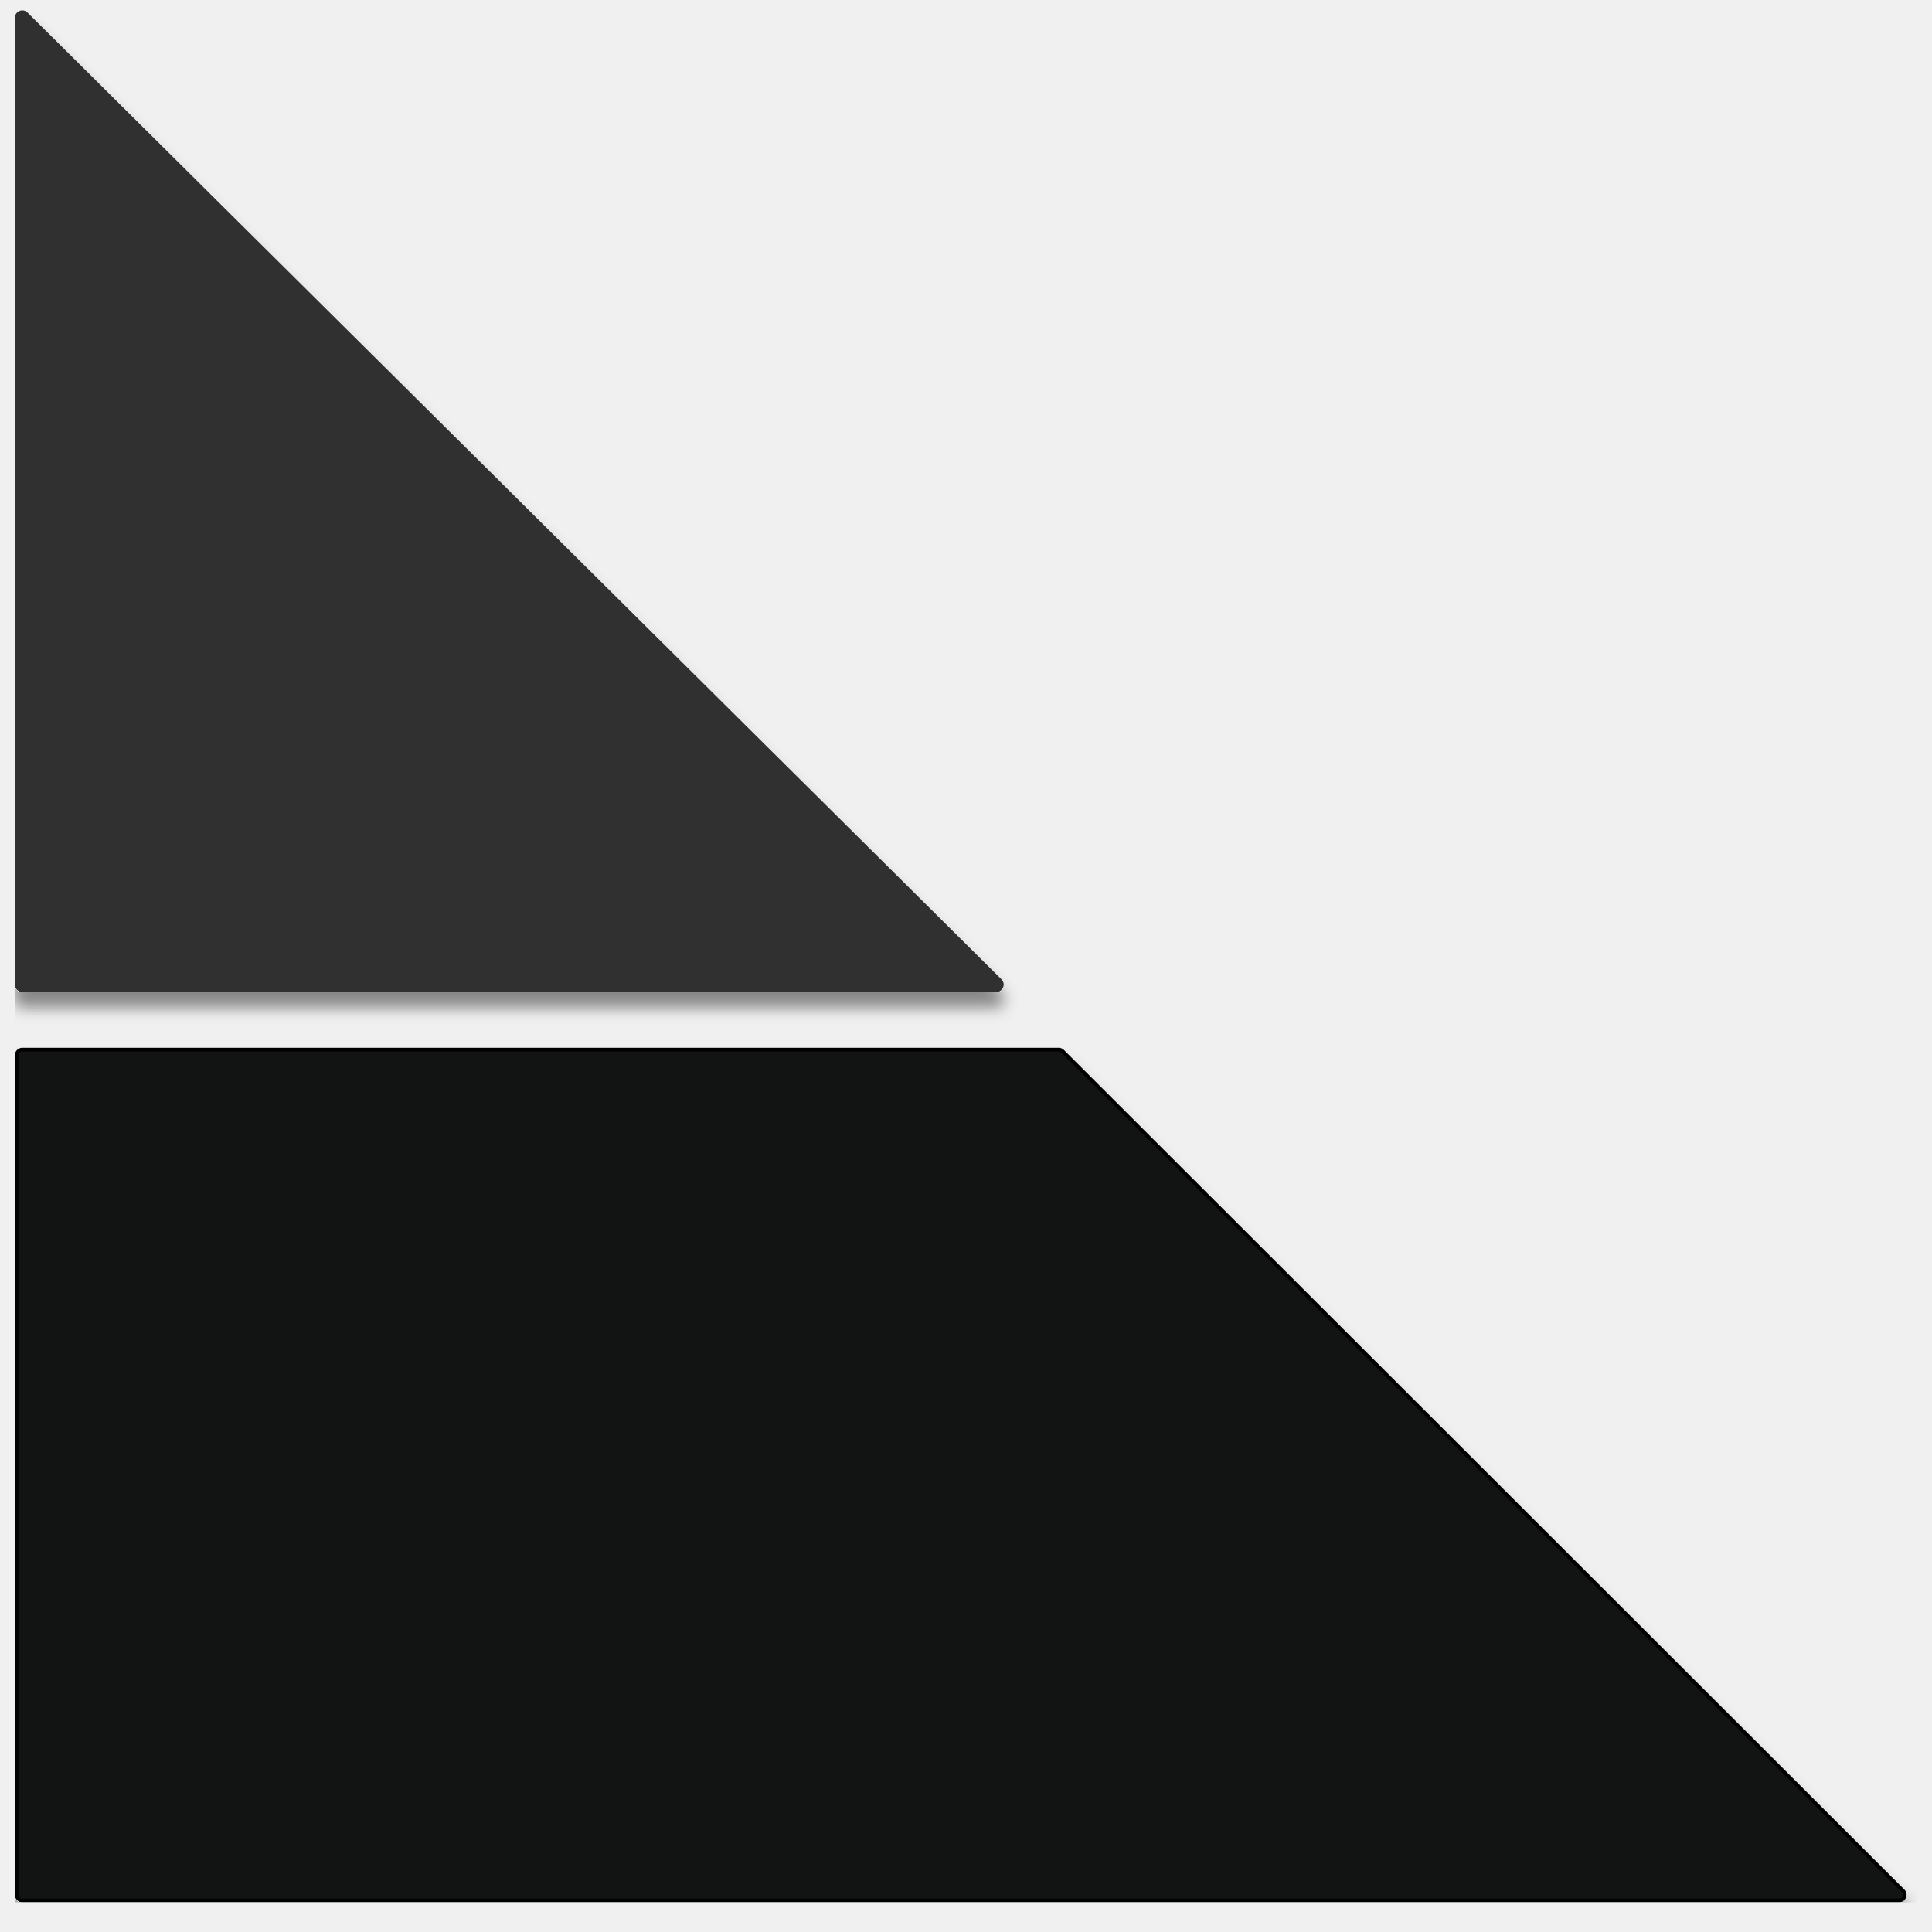
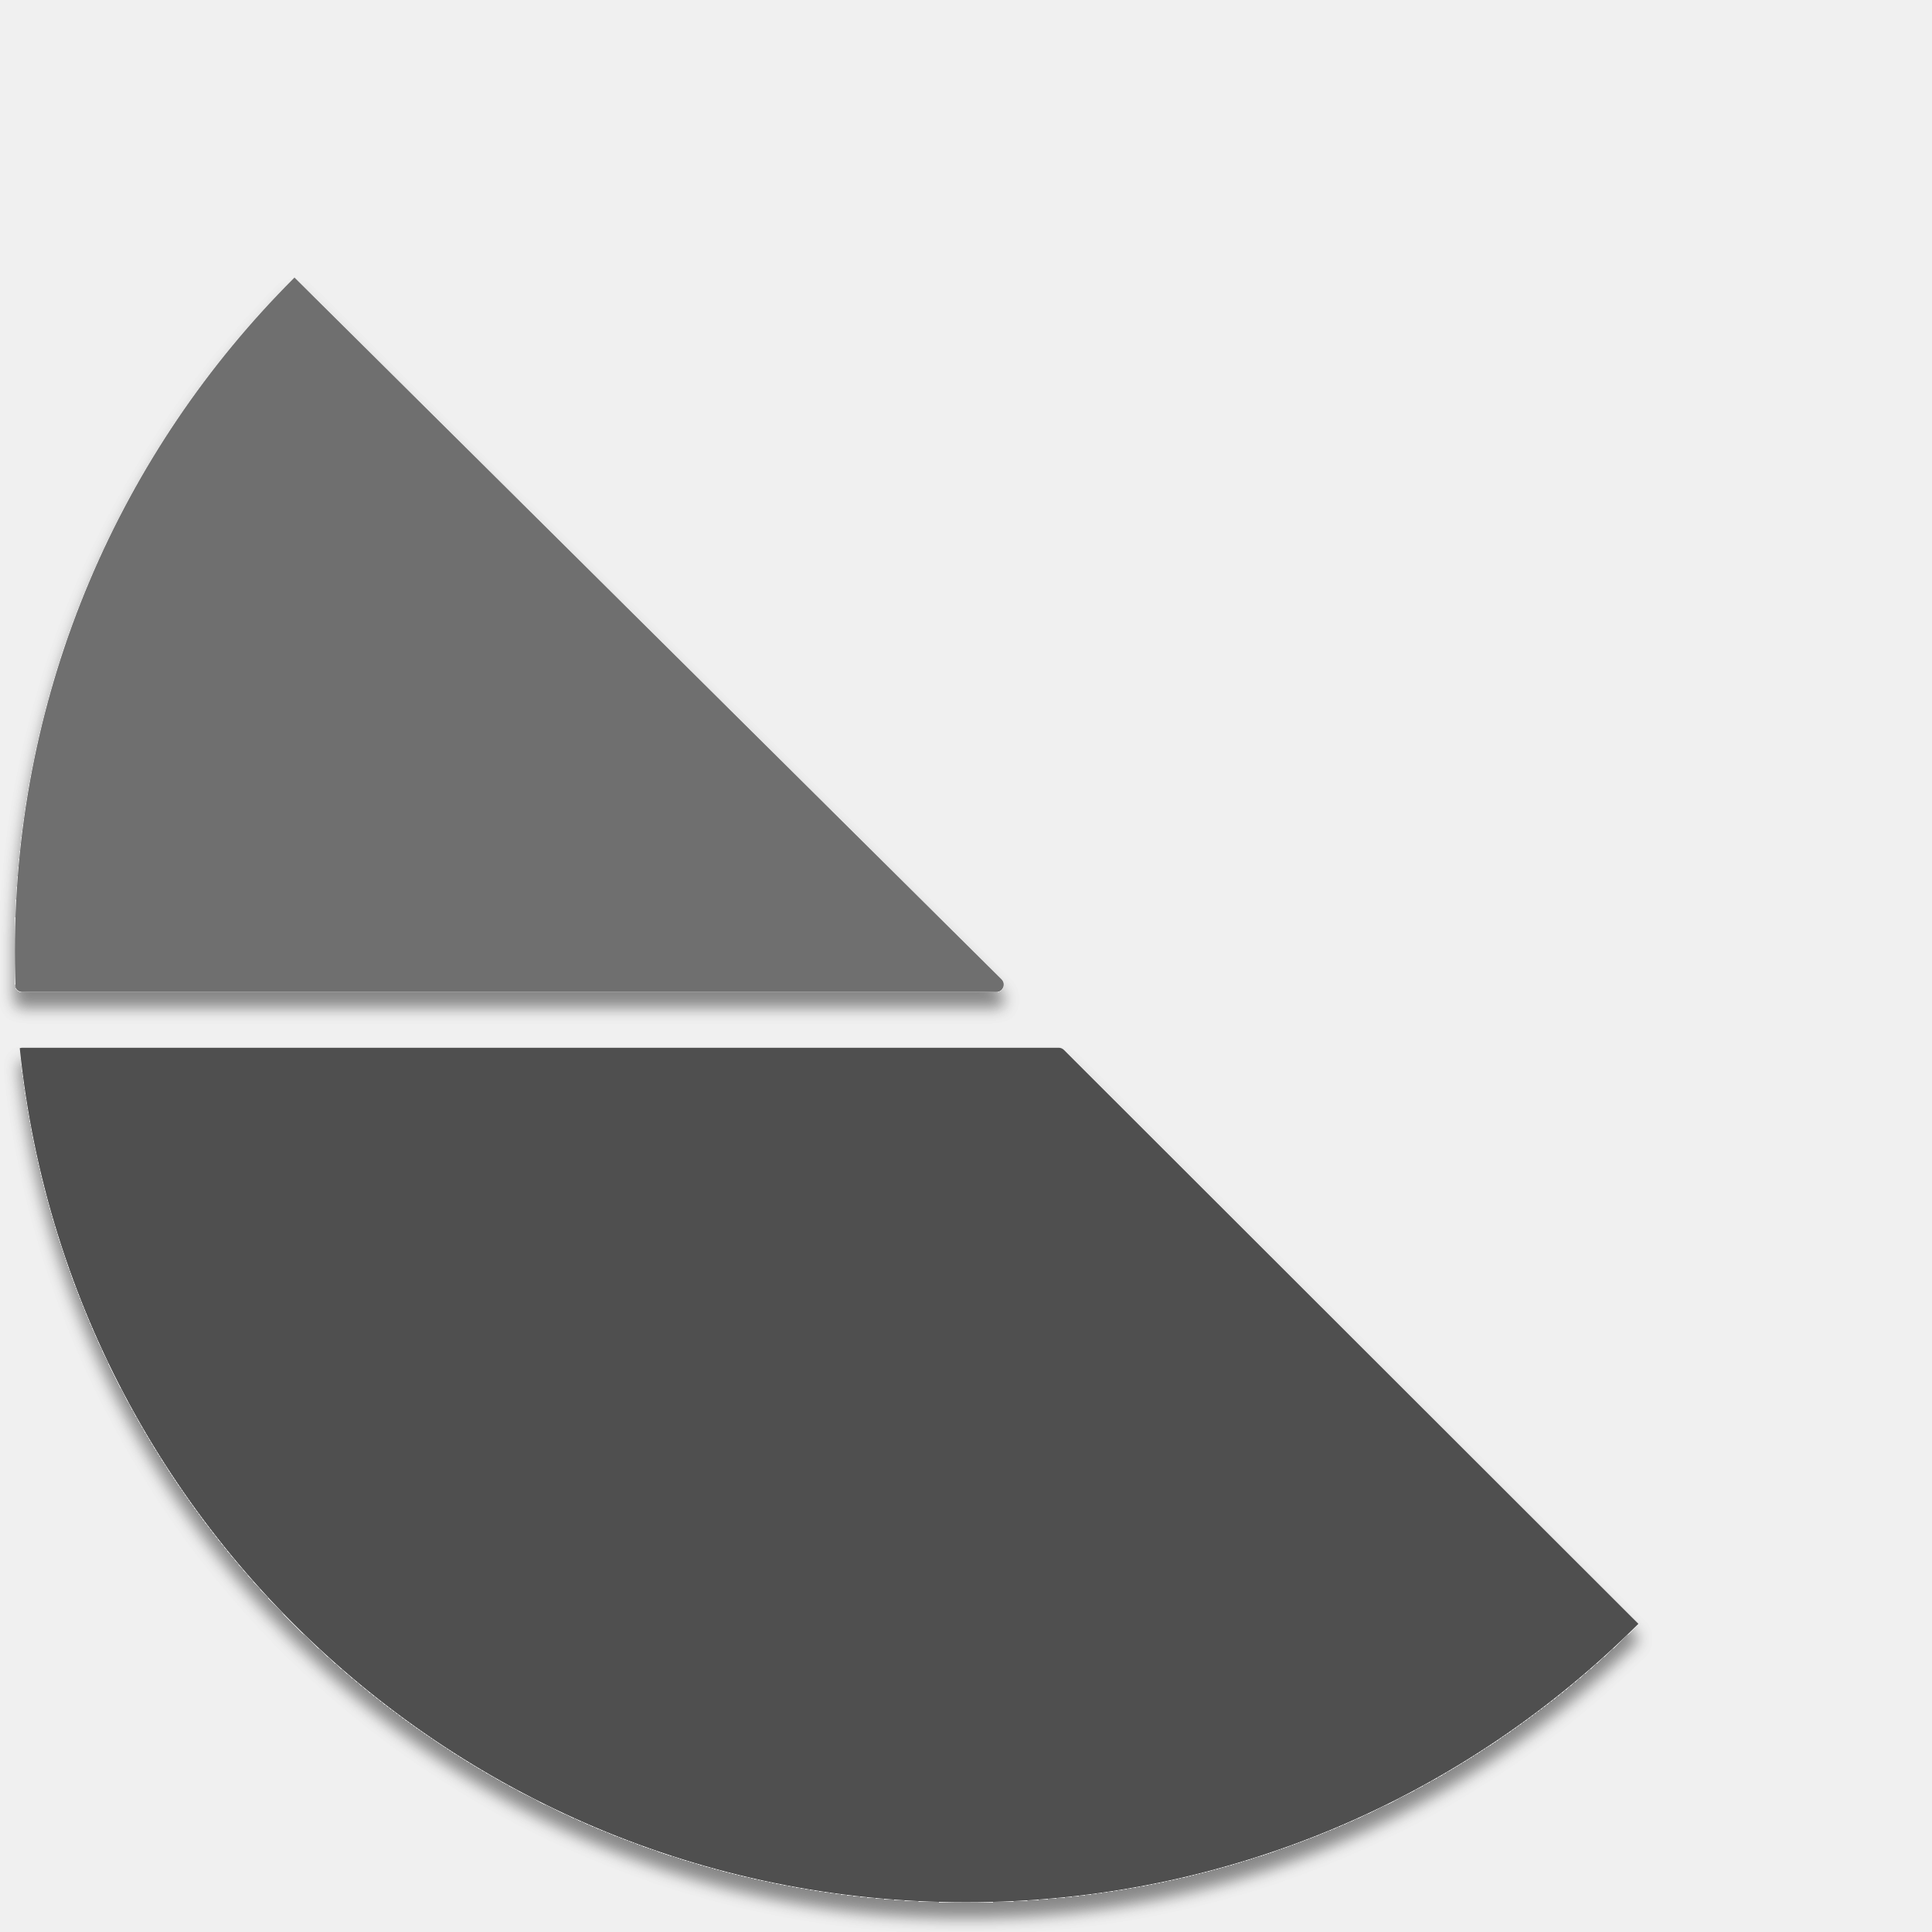
<svg xmlns="http://www.w3.org/2000/svg" width="520" height="520" viewBox="0 0 520 520" fill="none">
-   <g clip-path="url(#clip0_2_2)" filter="url(#filter0_dd_2_2)">
-     <path d="M4 4.803C4 3.025 6.147 2.131 7.409 3.384L269.555 263.581C270.822 264.838 269.931 267 268.146 267H6C4.895 267 4 266.105 4 265V4.803Z" fill="#303030" />
-     <path d="M4.5 510L4.5 284C4.5 283.172 5.172 282.5 6 282.5H284.944C285.342 282.5 285.723 282.658 286.004 282.939L512.228 508.939C513.174 509.884 512.505 511.5 511.168 511.5H257.423H6C5.172 511.5 4.5 510.828 4.5 510Z" fill="#121313" stroke="black" />
+   <g filter="url(#filter0_dd_6_2)">
+     <g clip-path="url(#clip0_6_2)">
+       <path d="M4 4.803C4 3.025 6.147 2.131 7.409 3.384L269.555 263.581C270.822 264.838 269.931 267 268.146 267H6C4.895 267 4 266.105 4 265V4.803Z" fill="#6F6F6F" />
+       <path d="M4 284C4 282.895 4.895 282 6 282H284.944C285.474 282 285.982 282.21 286.357 282.585L512.582 508.585C513.843 509.845 512.95 512 511.168 512H257.423H6C4.895 512 4 511.105 4 510L4 284Z" fill="#4F4F4F" />
+     </g>
  </g>
  <defs>
-     <filter id="filter0_dd_2_2" x="0" y="0" width="520" height="520" filterUnits="userSpaceOnUse" color-interpolation-filters="sRGB">
+     <filter id="filter0_dd_6_2" x="0" y="0" width="520" height="520" filterUnits="userSpaceOnUse" color-interpolation-filters="sRGB">
      <feFlood flood-opacity="0" result="BackgroundImageFix" />
      <feColorMatrix in="SourceAlpha" type="matrix" values="0 0 0 0 0 0 0 0 0 0 0 0 0 0 0 0 0 0 127 0" result="hardAlpha" />
      <feOffset dy="4" />
      <feGaussianBlur stdDeviation="2" />
      <feComposite in2="hardAlpha" operator="out" />
      <feColorMatrix type="matrix" values="0 0 0 0 0 0 0 0 0 0 0 0 0 0 0 0 0 0 0.25 0" />
-       <feBlend mode="normal" in2="BackgroundImageFix" result="effect1_dropShadow_2_2" />
+       <feBlend mode="normal" in2="BackgroundImageFix" result="effect1_dropShadow_6_2" />
      <feColorMatrix in="SourceAlpha" type="matrix" values="0 0 0 0 0 0 0 0 0 0 0 0 0 0 0 0 0 0 127 0" result="hardAlpha" />
      <feOffset dy="4" />
      <feGaussianBlur stdDeviation="2" />
      <feComposite in2="hardAlpha" operator="out" />
      <feColorMatrix type="matrix" values="0 0 0 0 0 0 0 0 0 0 0 0 0 0 0 0 0 0 0.25 0" />
-       <feBlend mode="normal" in2="effect1_dropShadow_2_2" result="effect2_dropShadow_2_2" />
-       <feBlend mode="normal" in="SourceGraphic" in2="effect2_dropShadow_2_2" result="shape" />
+       <feBlend mode="normal" in2="effect1_dropShadow_6_2" result="effect2_dropShadow_6_2" />
+       <feBlend mode="normal" in="SourceGraphic" in2="effect2_dropShadow_6_2" result="shape" />
    </filter>
-     <clipPath id="clip0_2_2">
-       <rect width="512" height="512" fill="white" transform="translate(4)" />
+     <clipPath id="clip0_6_2">
+       <rect x="4" width="512" height="512" rx="256" fill="white" />
    </clipPath>
  </defs>
</svg>
